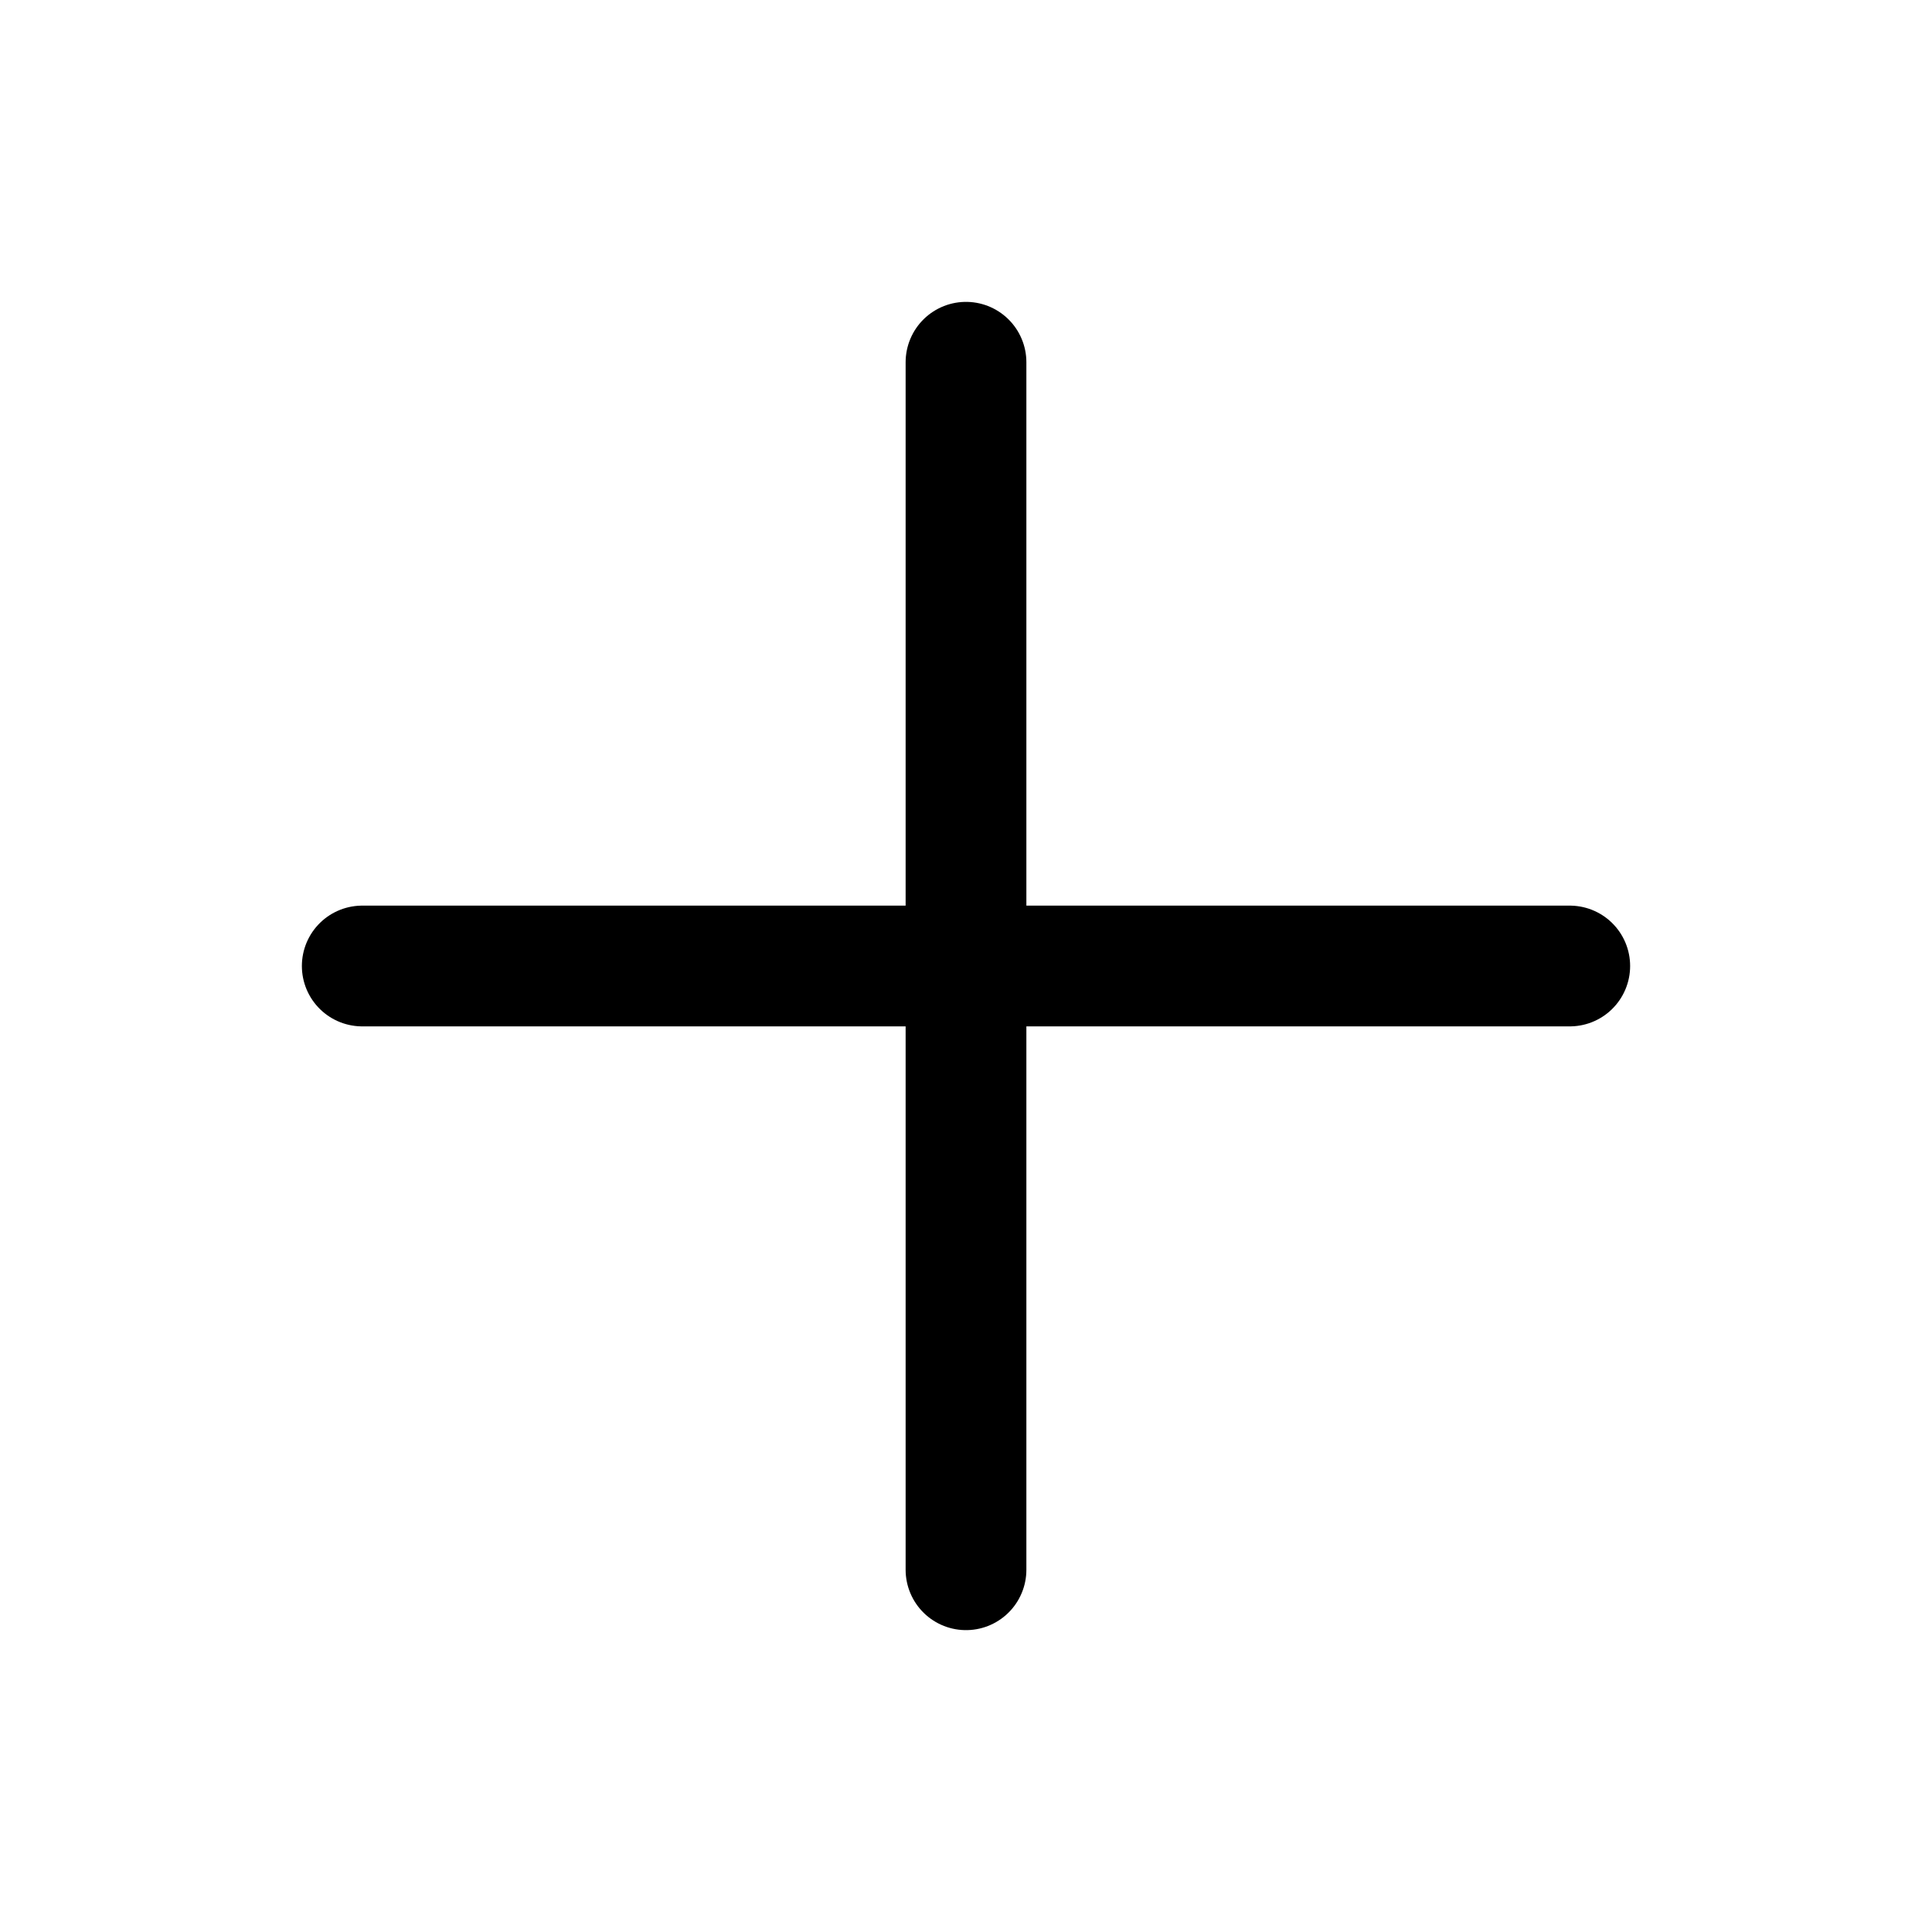
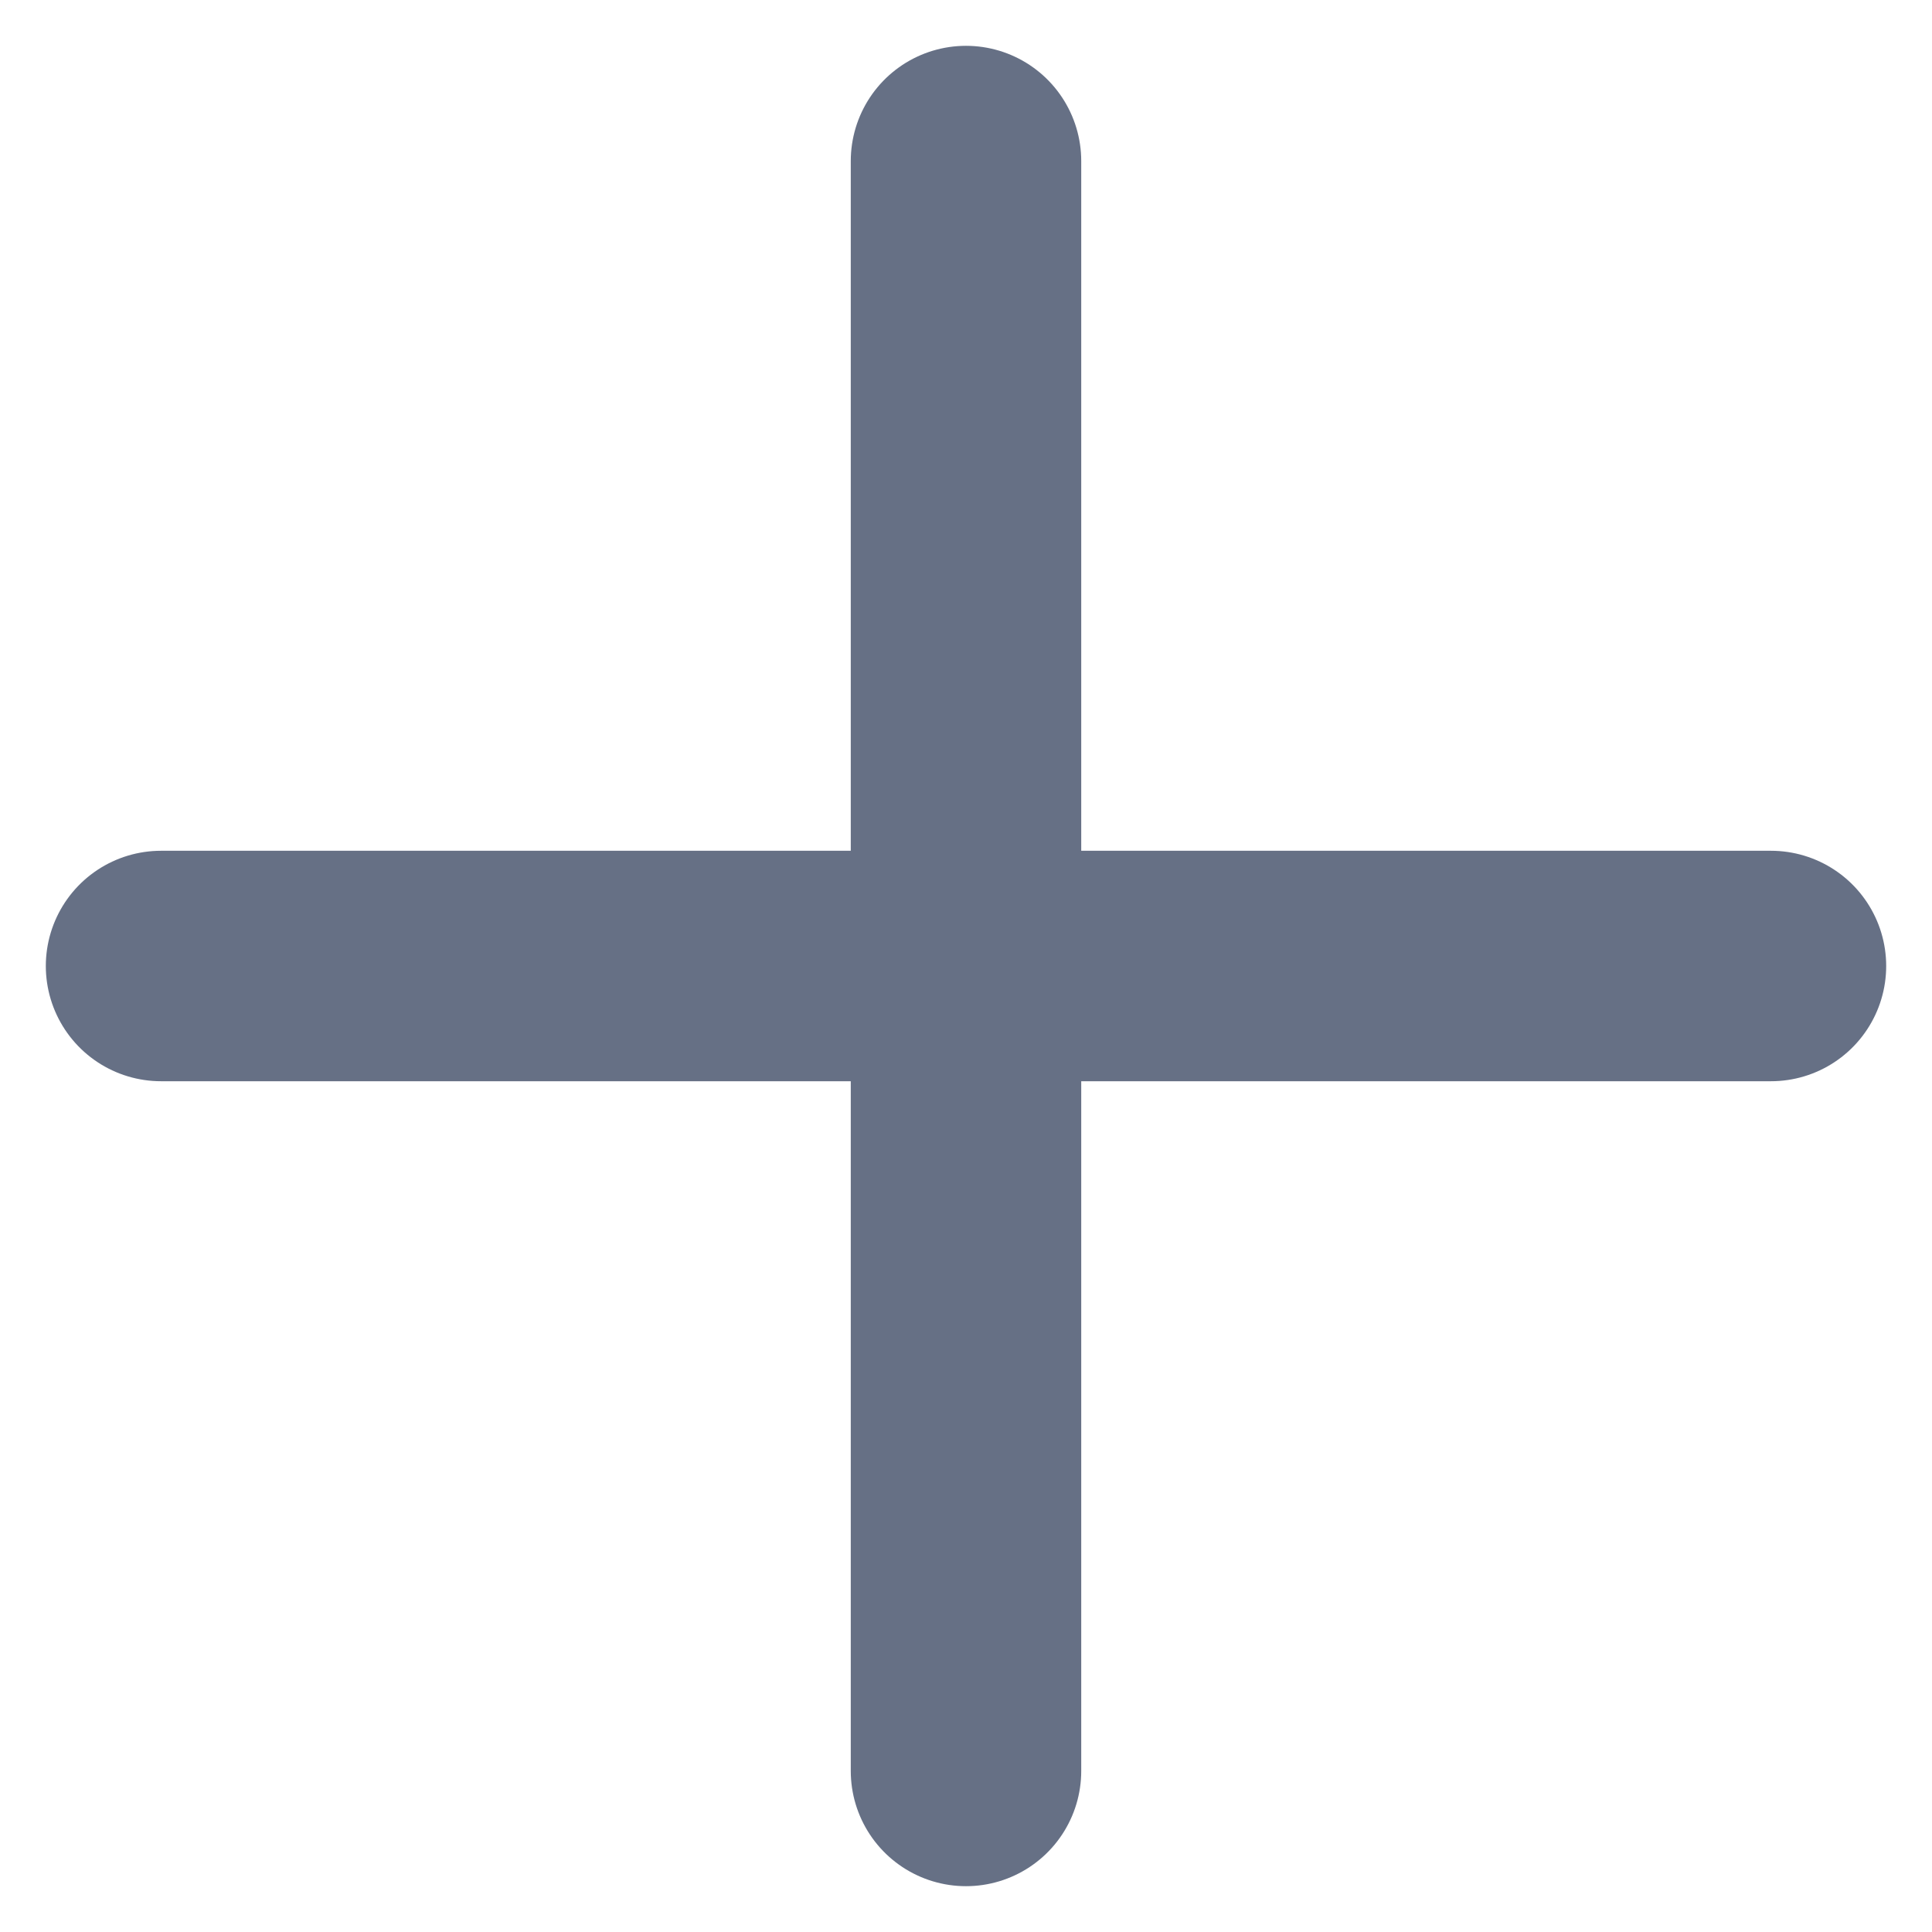
- <svg xmlns="http://www.w3.org/2000/svg" fill="none" viewBox="0 0 24 24" stroke-width="1.5" stroke="currentColor" class="w-6 h-6">
-   <path stroke-linecap="round" stroke-linejoin="round" d="M12 4.5v15m7.5-7.5h-15" />
+ <svg xmlns="http://www.w3.org/2000/svg" width="14" height="14" viewBox="0 0 14 14" fill="none">
+   <path d="M7 1.167V12.833M1.167 7H12.833" stroke="#667085" stroke-width="1.67" stroke-linecap="round" stroke-linejoin="round" />
</svg>
